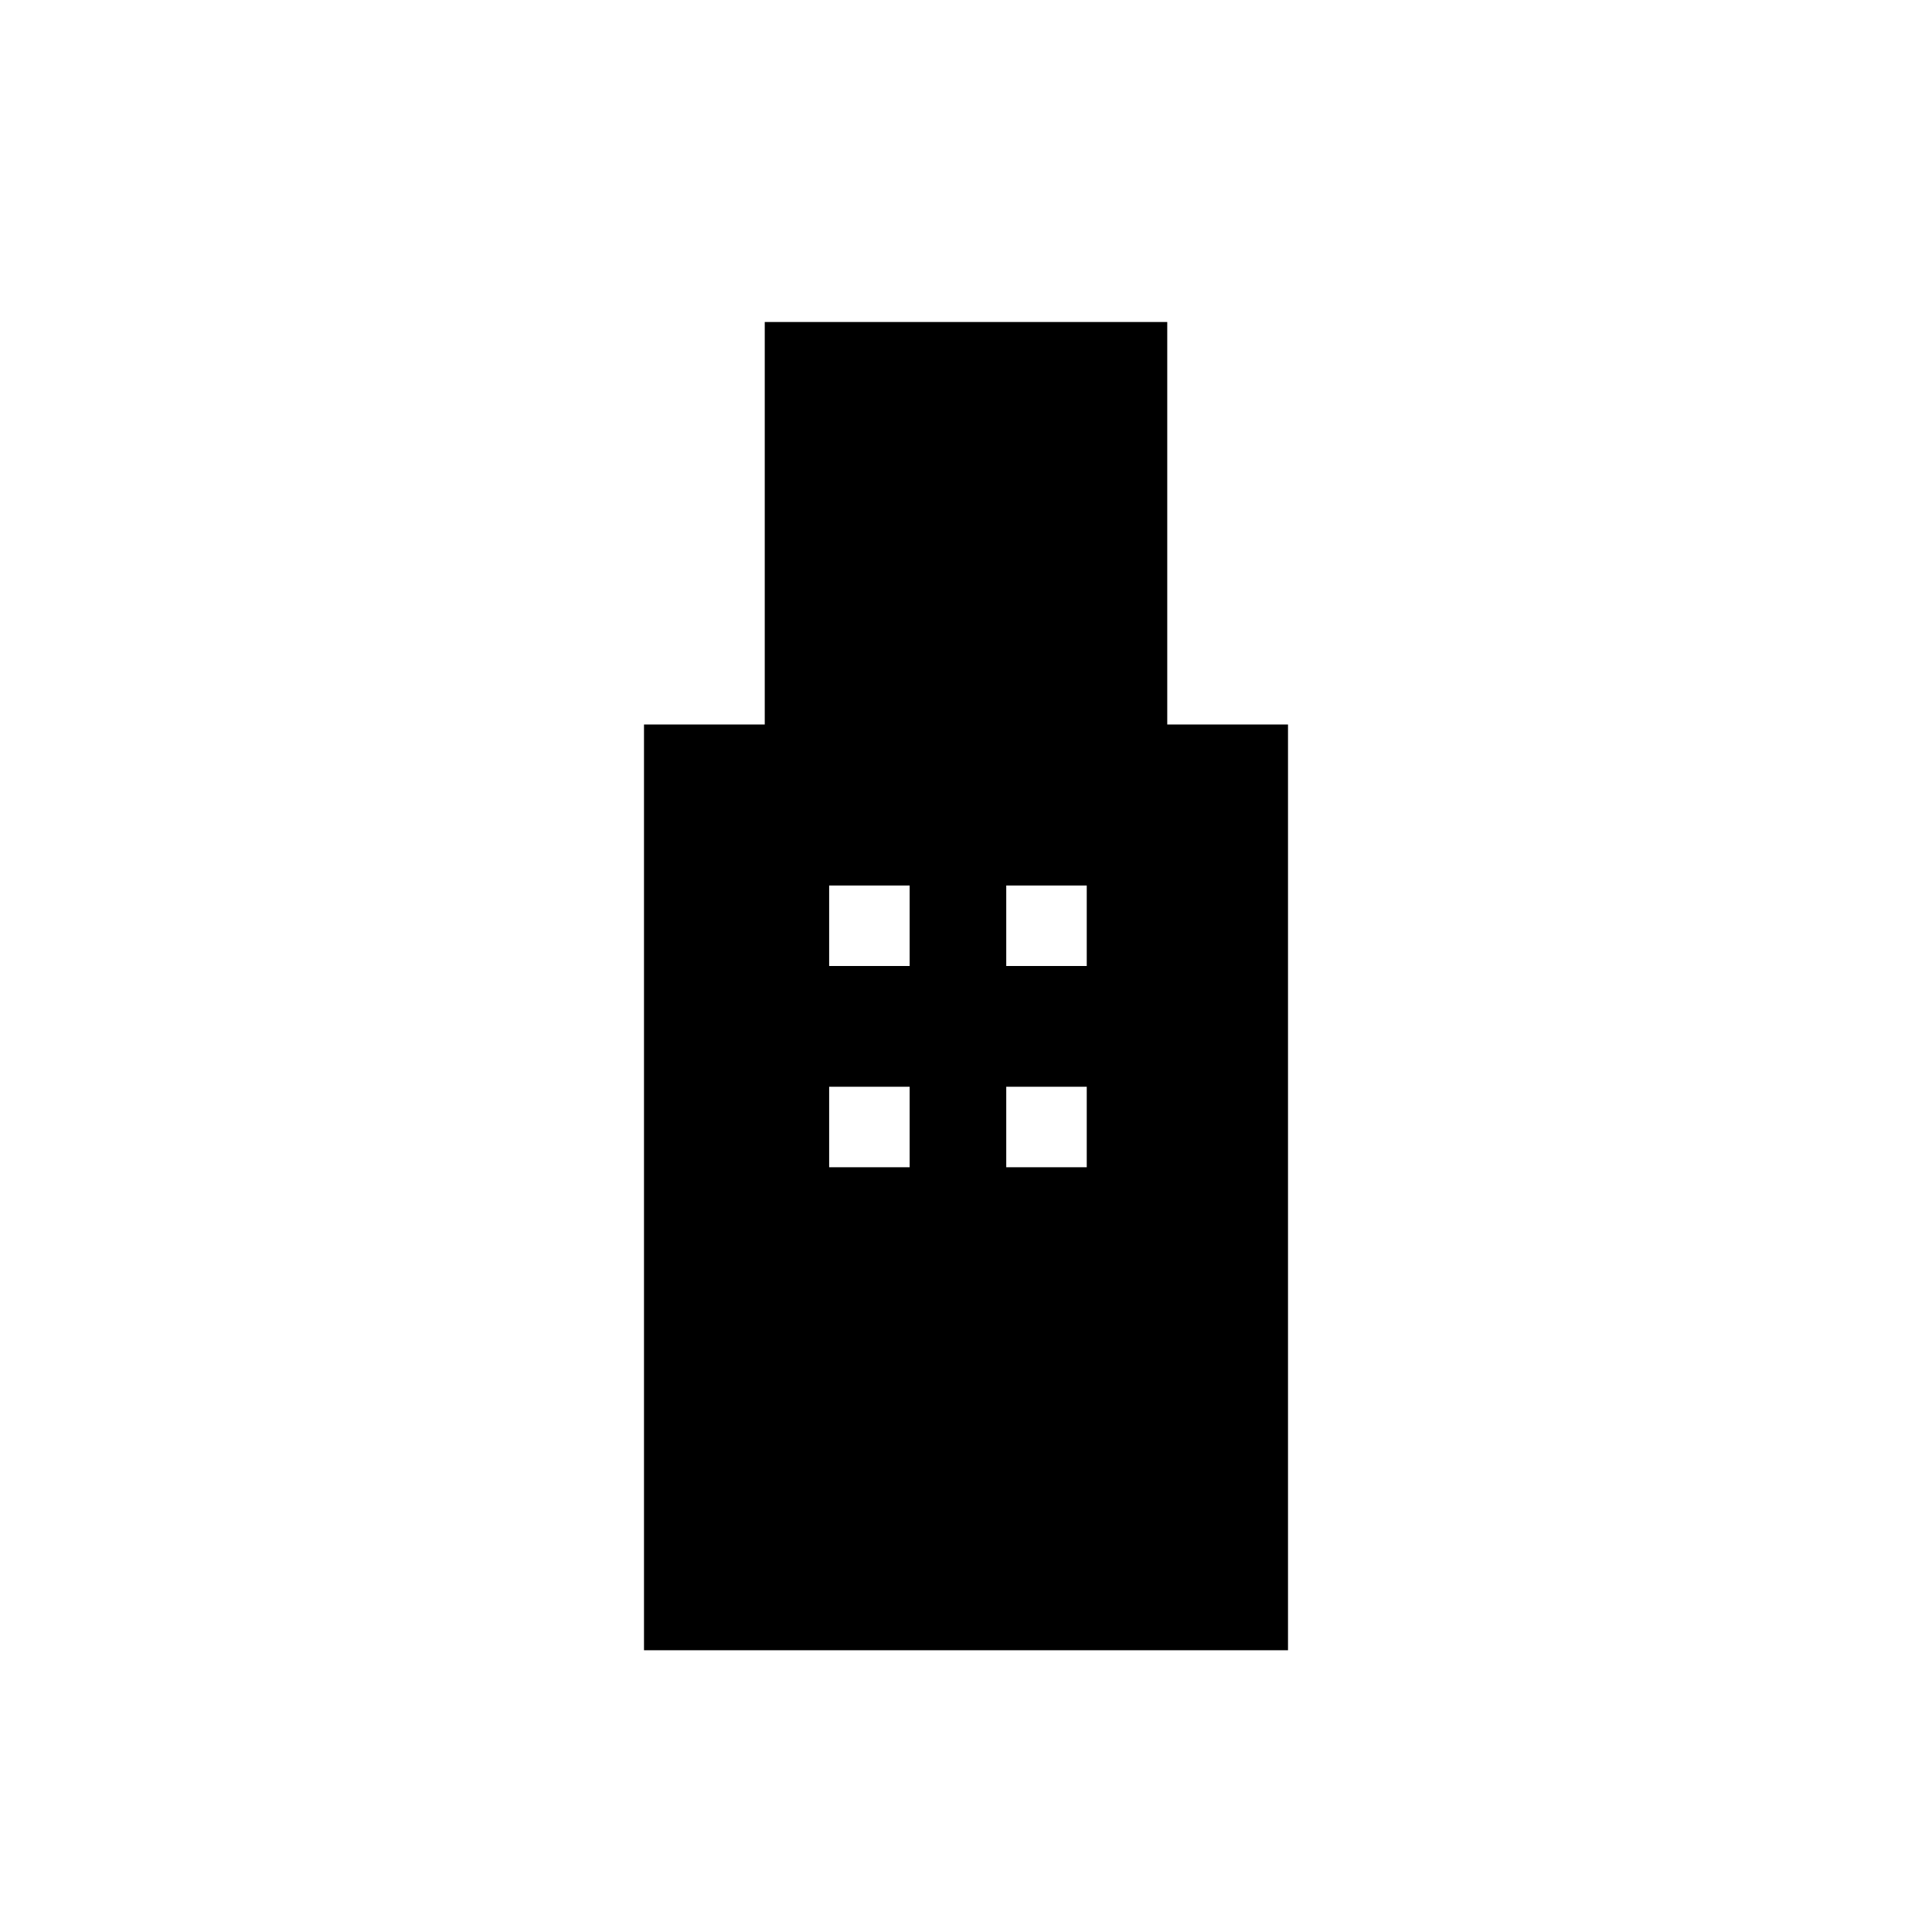
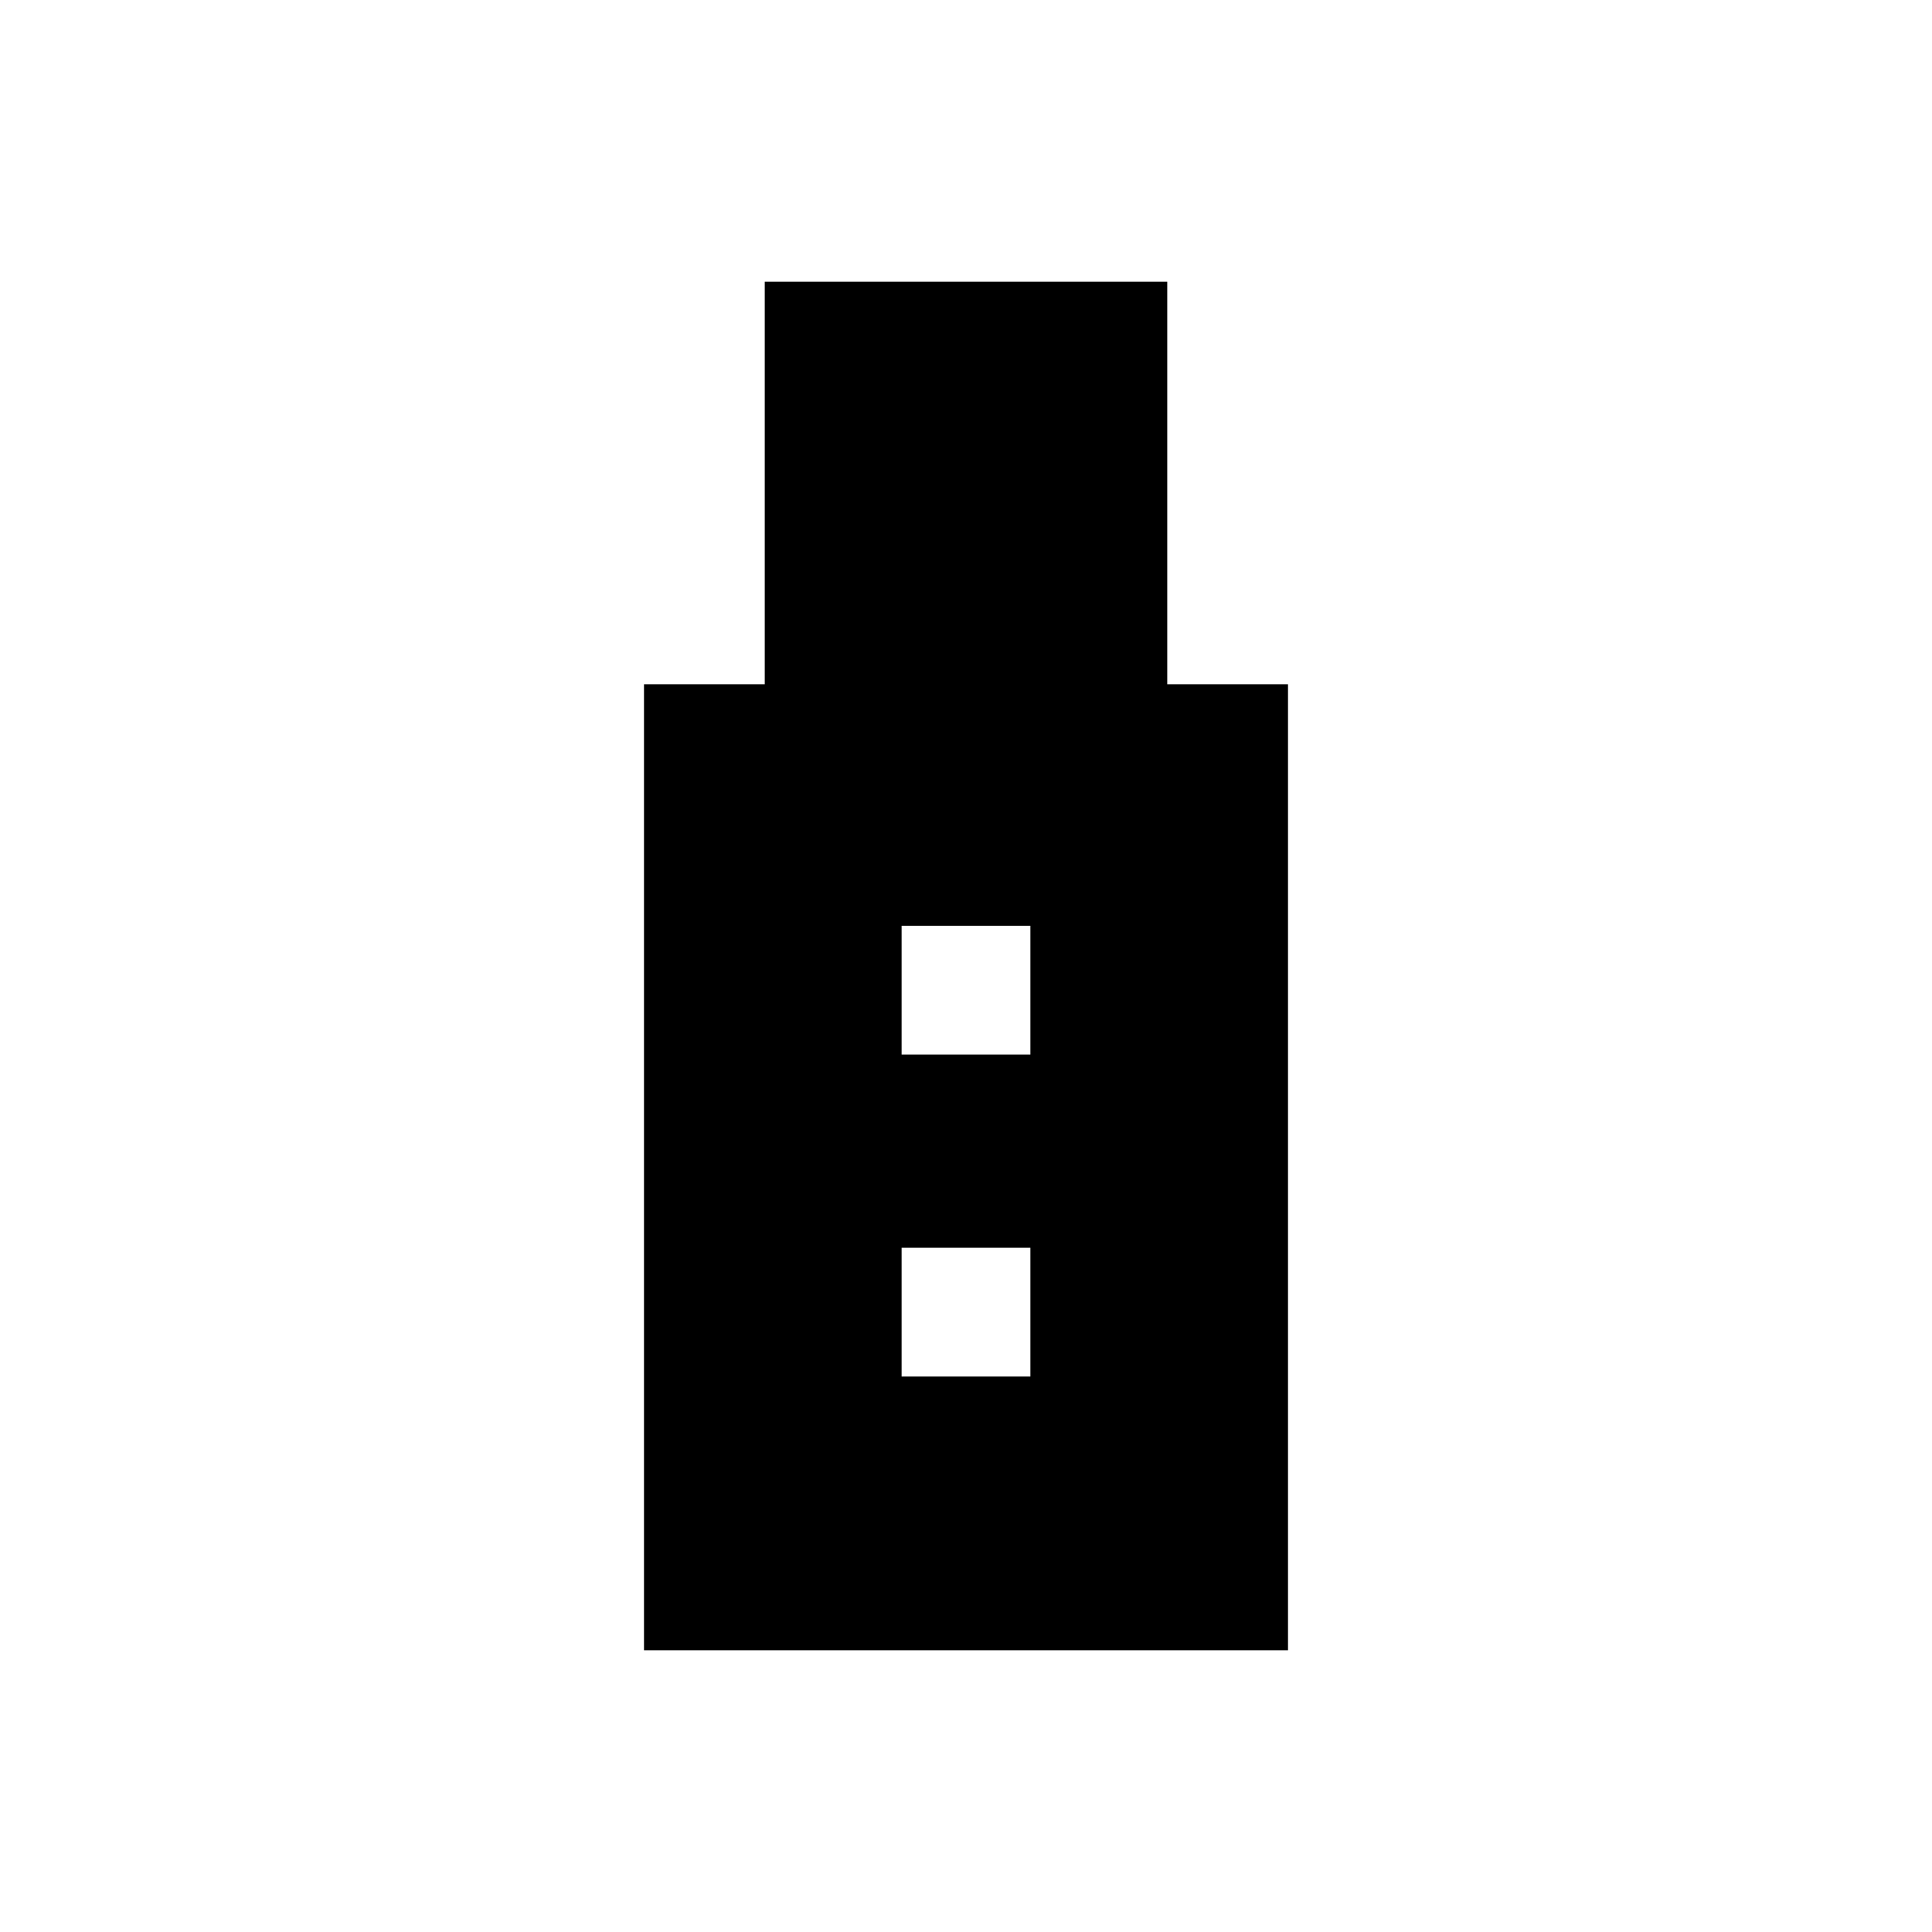
<svg xmlns="http://www.w3.org/2000/svg" viewBox="0 0 24 24" fill="#000" stroke="none">
-   <path fill-rule="evenodd" d="M8,9 H16 V20.5 H8 Z M9.5,4 H14.5 V9 H9.5 Z M10.3,11 h1 v1 h-1 Z M12.5,11 h1 v1 h-1 Z M10.3,13.5 h1 v1 h-1 Z M12.5,13.5 h1 v1 h-1 Z" />
+   <path fill-rule="evenodd" d="M8,8.5 H16 V20.5 H8 Z M9.5,3.5 H14.5 V8.5 H9.5 Z M11.2,11.5 h1.6 v1.6 h-1.6 Z M11.2,15.5 h1.6 v1.6 h-1.6 Z" />
</svg>
